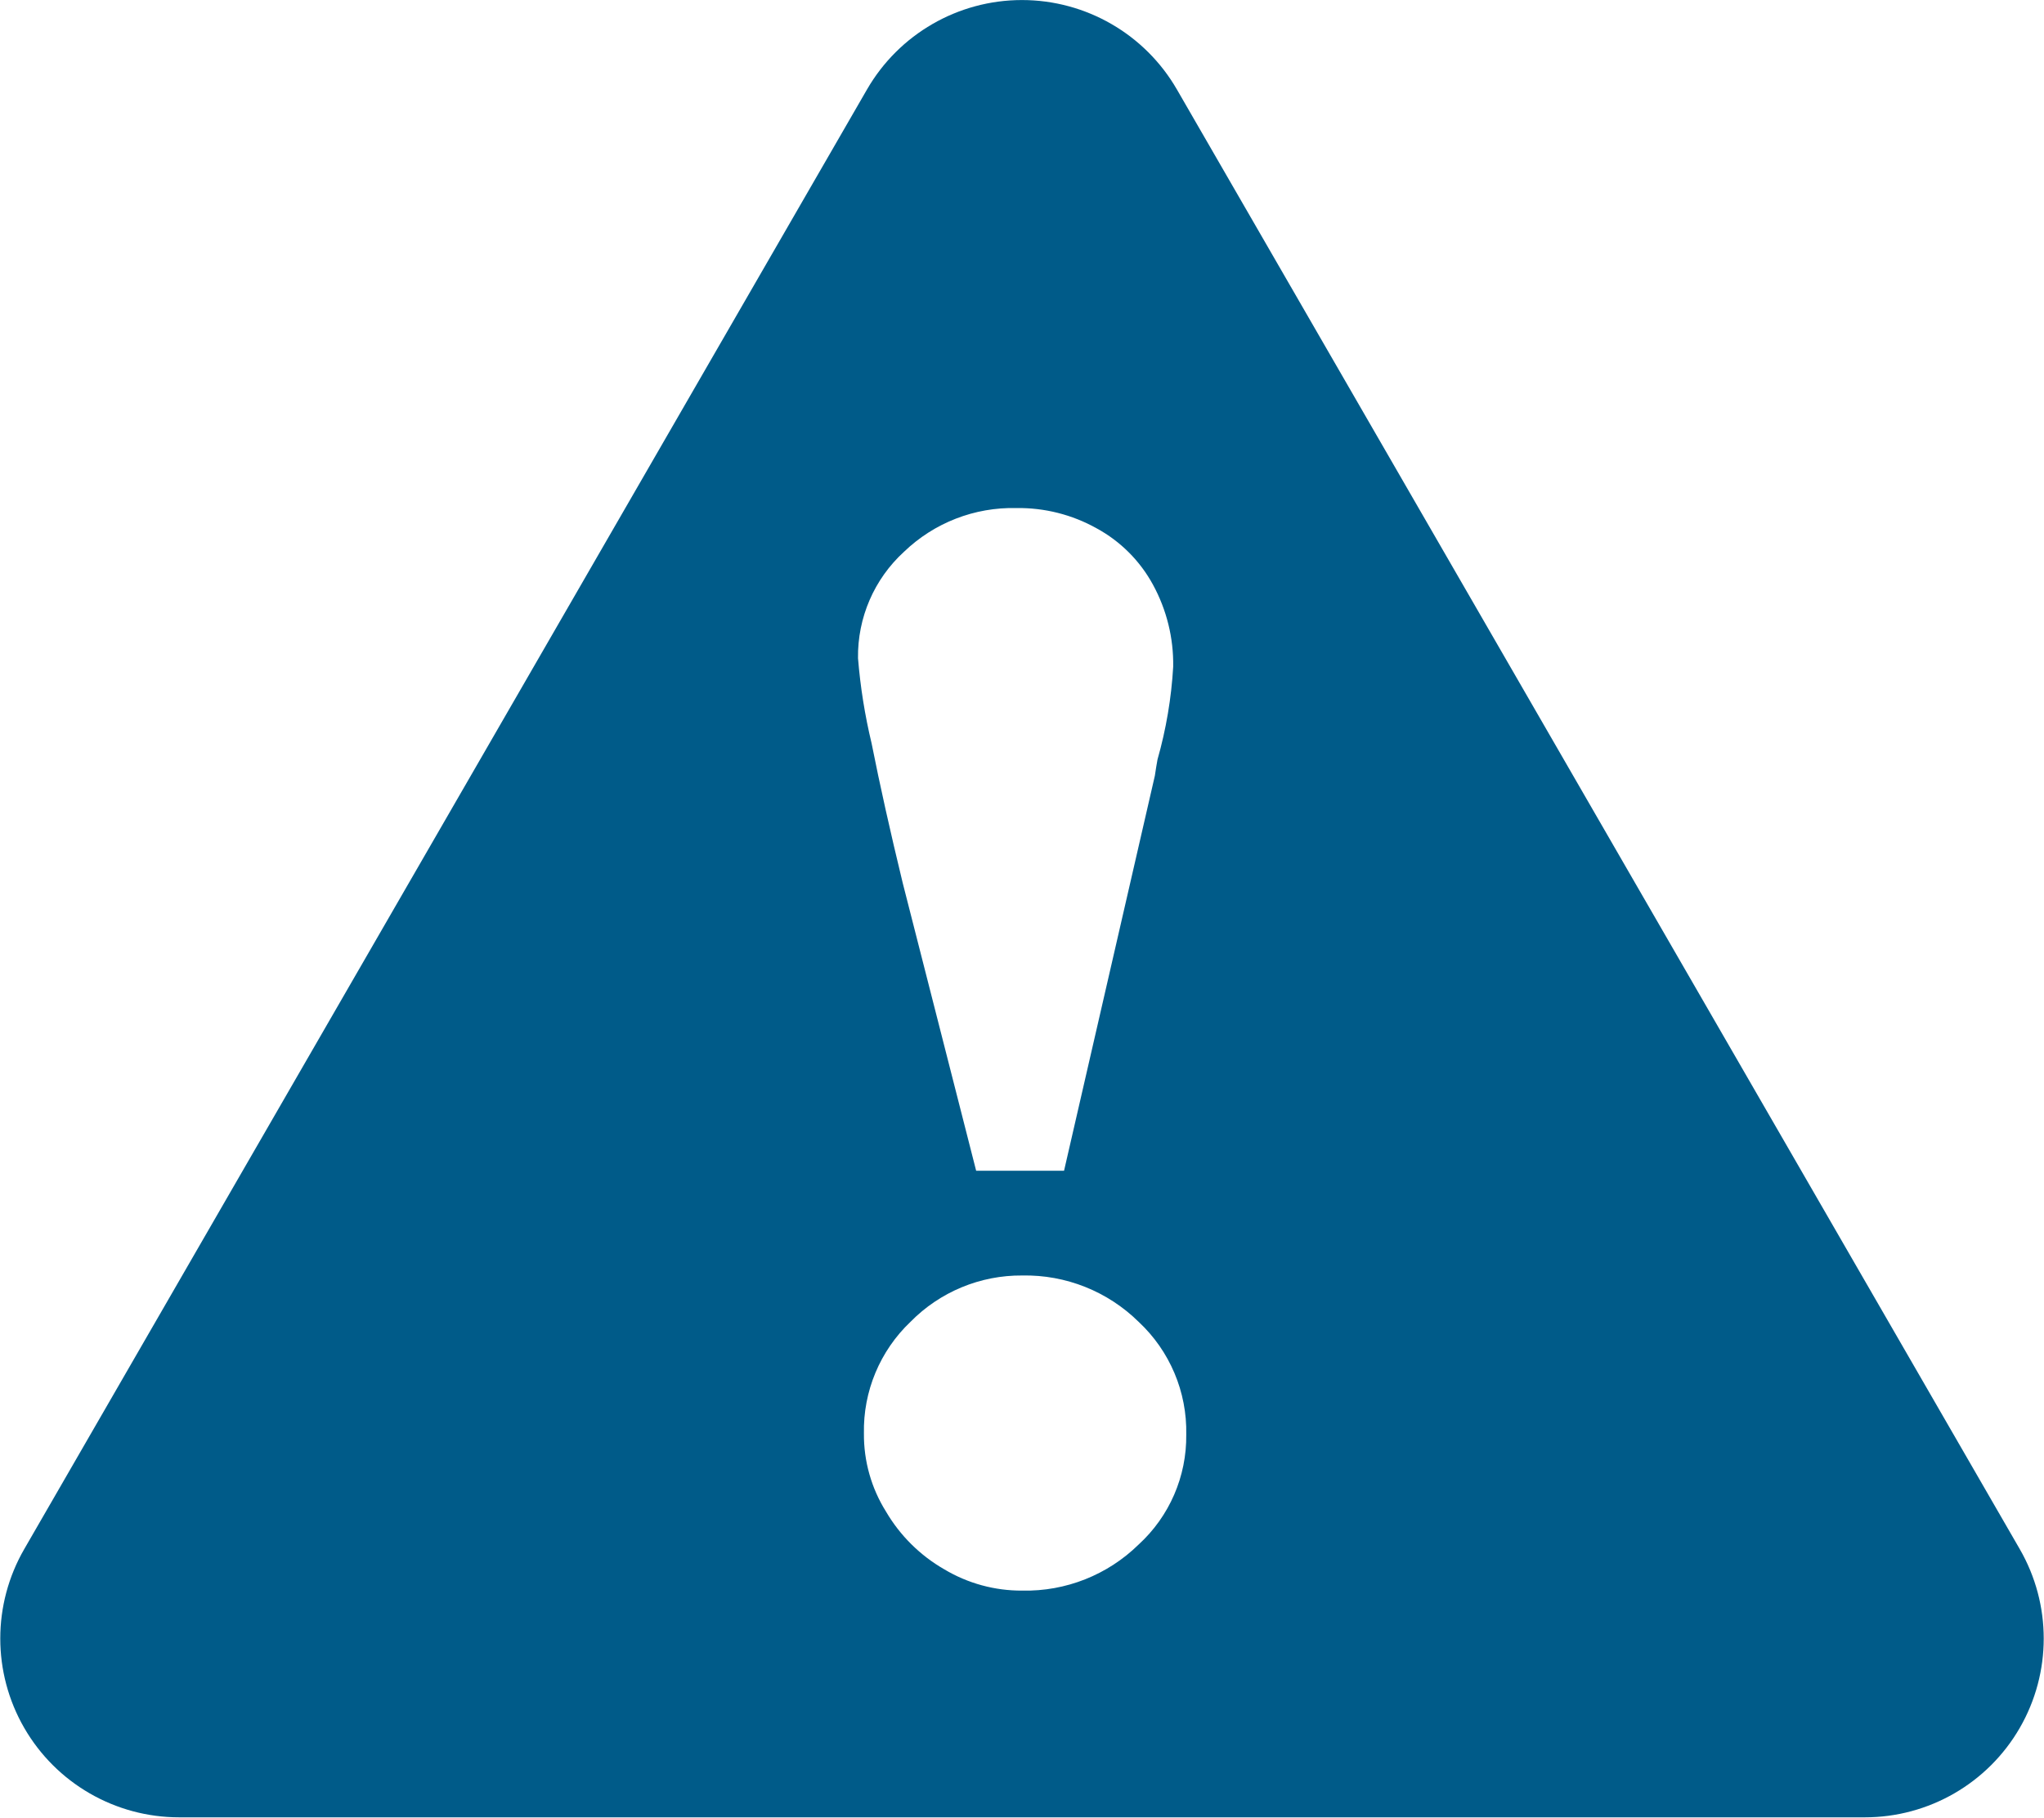
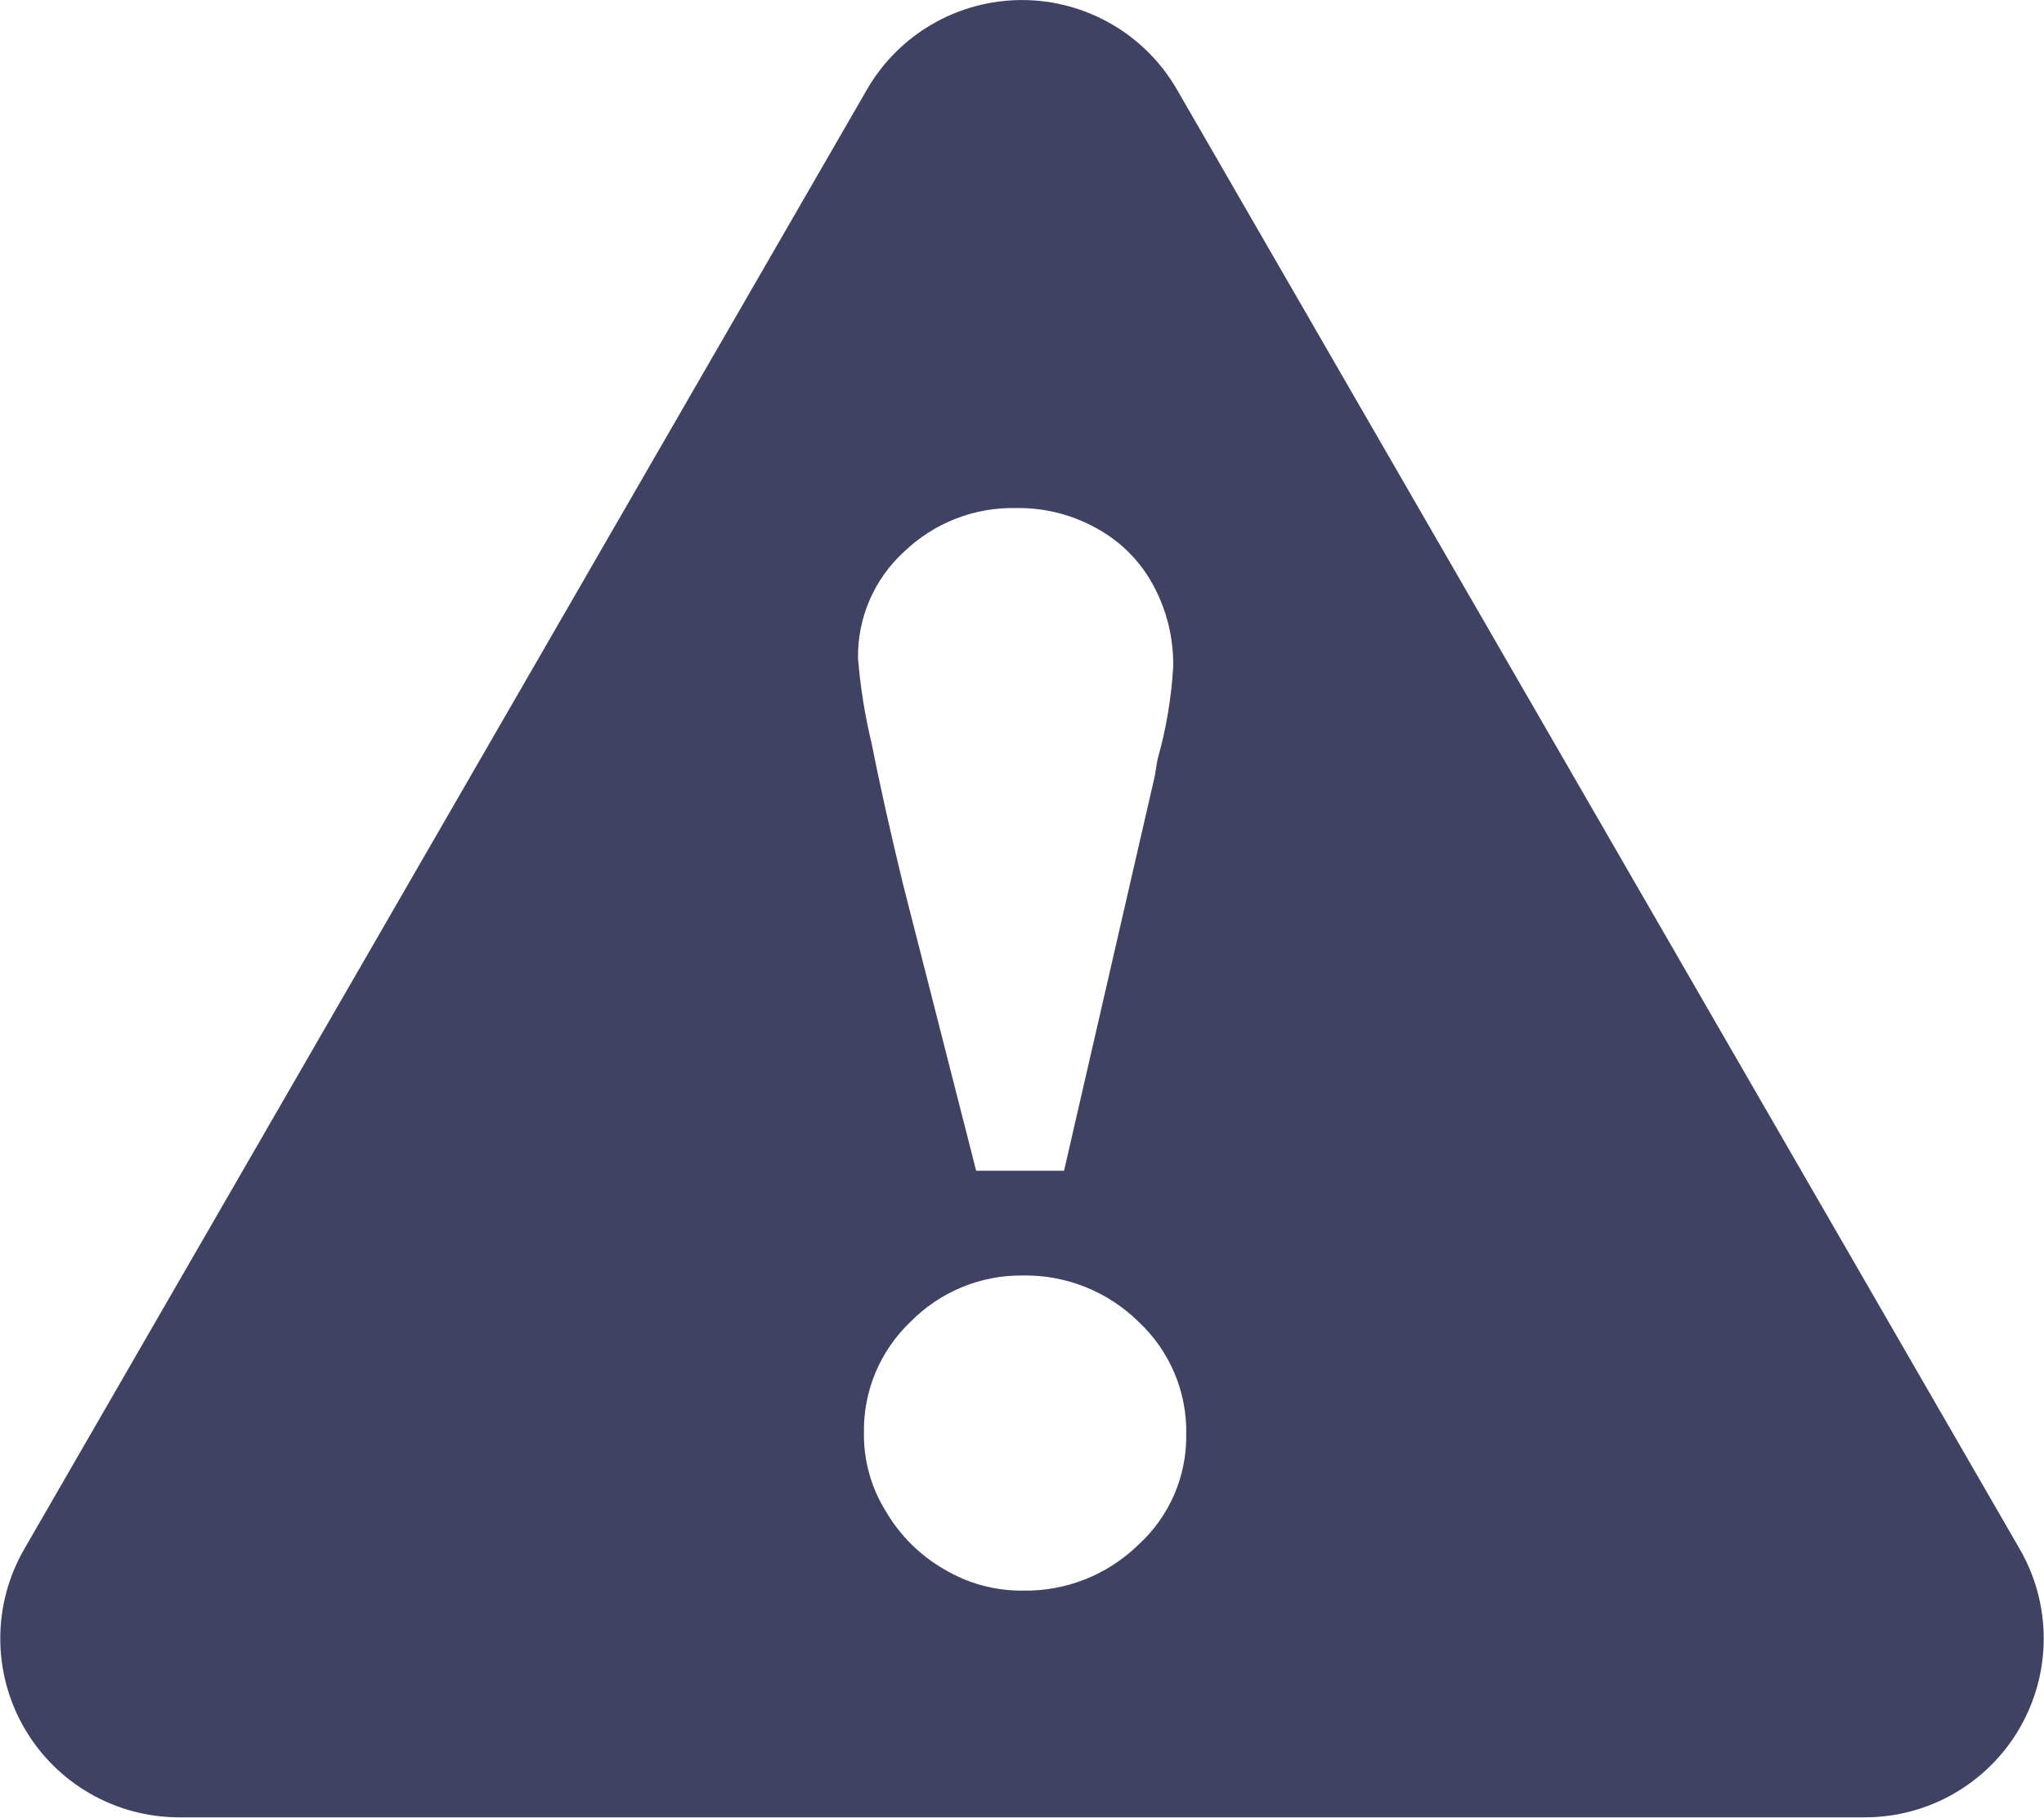
<svg xmlns="http://www.w3.org/2000/svg" width="23.165" height="20.6" viewBox="0 0 23.165 20.6">
  <g id="Layer_2" data-name="Layer 2">
    <g id="Main">
-       <path d="M22.89,17.559,13.338,1.014a2.028,2.028,0,0,0-3.512,0L.275,17.559A2.027,2.027,0,0,0,2.031,20.6H21.134A2.027,2.027,0,0,0,22.89,17.559ZM10.246,6.254a1.774,1.774,0,0,1,1.273-.495,1.807,1.807,0,0,1,.908.229,1.593,1.593,0,0,1,.64.64,1.878,1.878,0,0,1,.229.929,4.872,4.872,0,0,1-.178,1.053l-.015.087-.015.097-1.029,4.477h-.996L10.231,10.01q-.213-.878-.353-1.584a6.312,6.312,0,0,1-.154-.965A1.602,1.602,0,0,1,10.246,6.254ZM12.904,17.508a1.826,1.826,0,0,1-1.318.522,1.702,1.702,0,0,1-.884-.241,1.81,1.81,0,0,1-.661-.655,1.642,1.642,0,0,1-.25-.884,1.699,1.699,0,0,1,.528-1.267,1.756,1.756,0,0,1,1.267-.525,1.828,1.828,0,0,1,1.318.525,1.7,1.7,0,0,1,.54,1.279A1.661,1.661,0,0,1,12.904,17.508Z" fill="#005b89" />
+       <path d="M22.89,17.559,13.338,1.014a2.028,2.028,0,0,0-3.512,0L.275,17.559A2.027,2.027,0,0,0,2.031,20.6H21.134A2.027,2.027,0,0,0,22.89,17.559ZM10.246,6.254a1.774,1.774,0,0,1,1.273-.495,1.807,1.807,0,0,1,.908.229,1.593,1.593,0,0,1,.64.64,1.878,1.878,0,0,1,.229.929,4.872,4.872,0,0,1-.178,1.053l-.015.087-.015.097-1.029,4.477h-.996L10.231,10.01q-.213-.878-.353-1.584a6.312,6.312,0,0,1-.154-.965A1.602,1.602,0,0,1,10.246,6.254ZM12.904,17.508a1.826,1.826,0,0,1-1.318.522,1.702,1.702,0,0,1-.884-.241,1.81,1.81,0,0,1-.661-.655,1.642,1.642,0,0,1-.25-.884,1.699,1.699,0,0,1,.528-1.267,1.756,1.756,0,0,1,1.267-.525,1.828,1.828,0,0,1,1.318.525,1.7,1.7,0,0,1,.54,1.279A1.661,1.661,0,0,1,12.904,17.508Z" fill="#404263" />
    </g>
  </g>
</svg>
